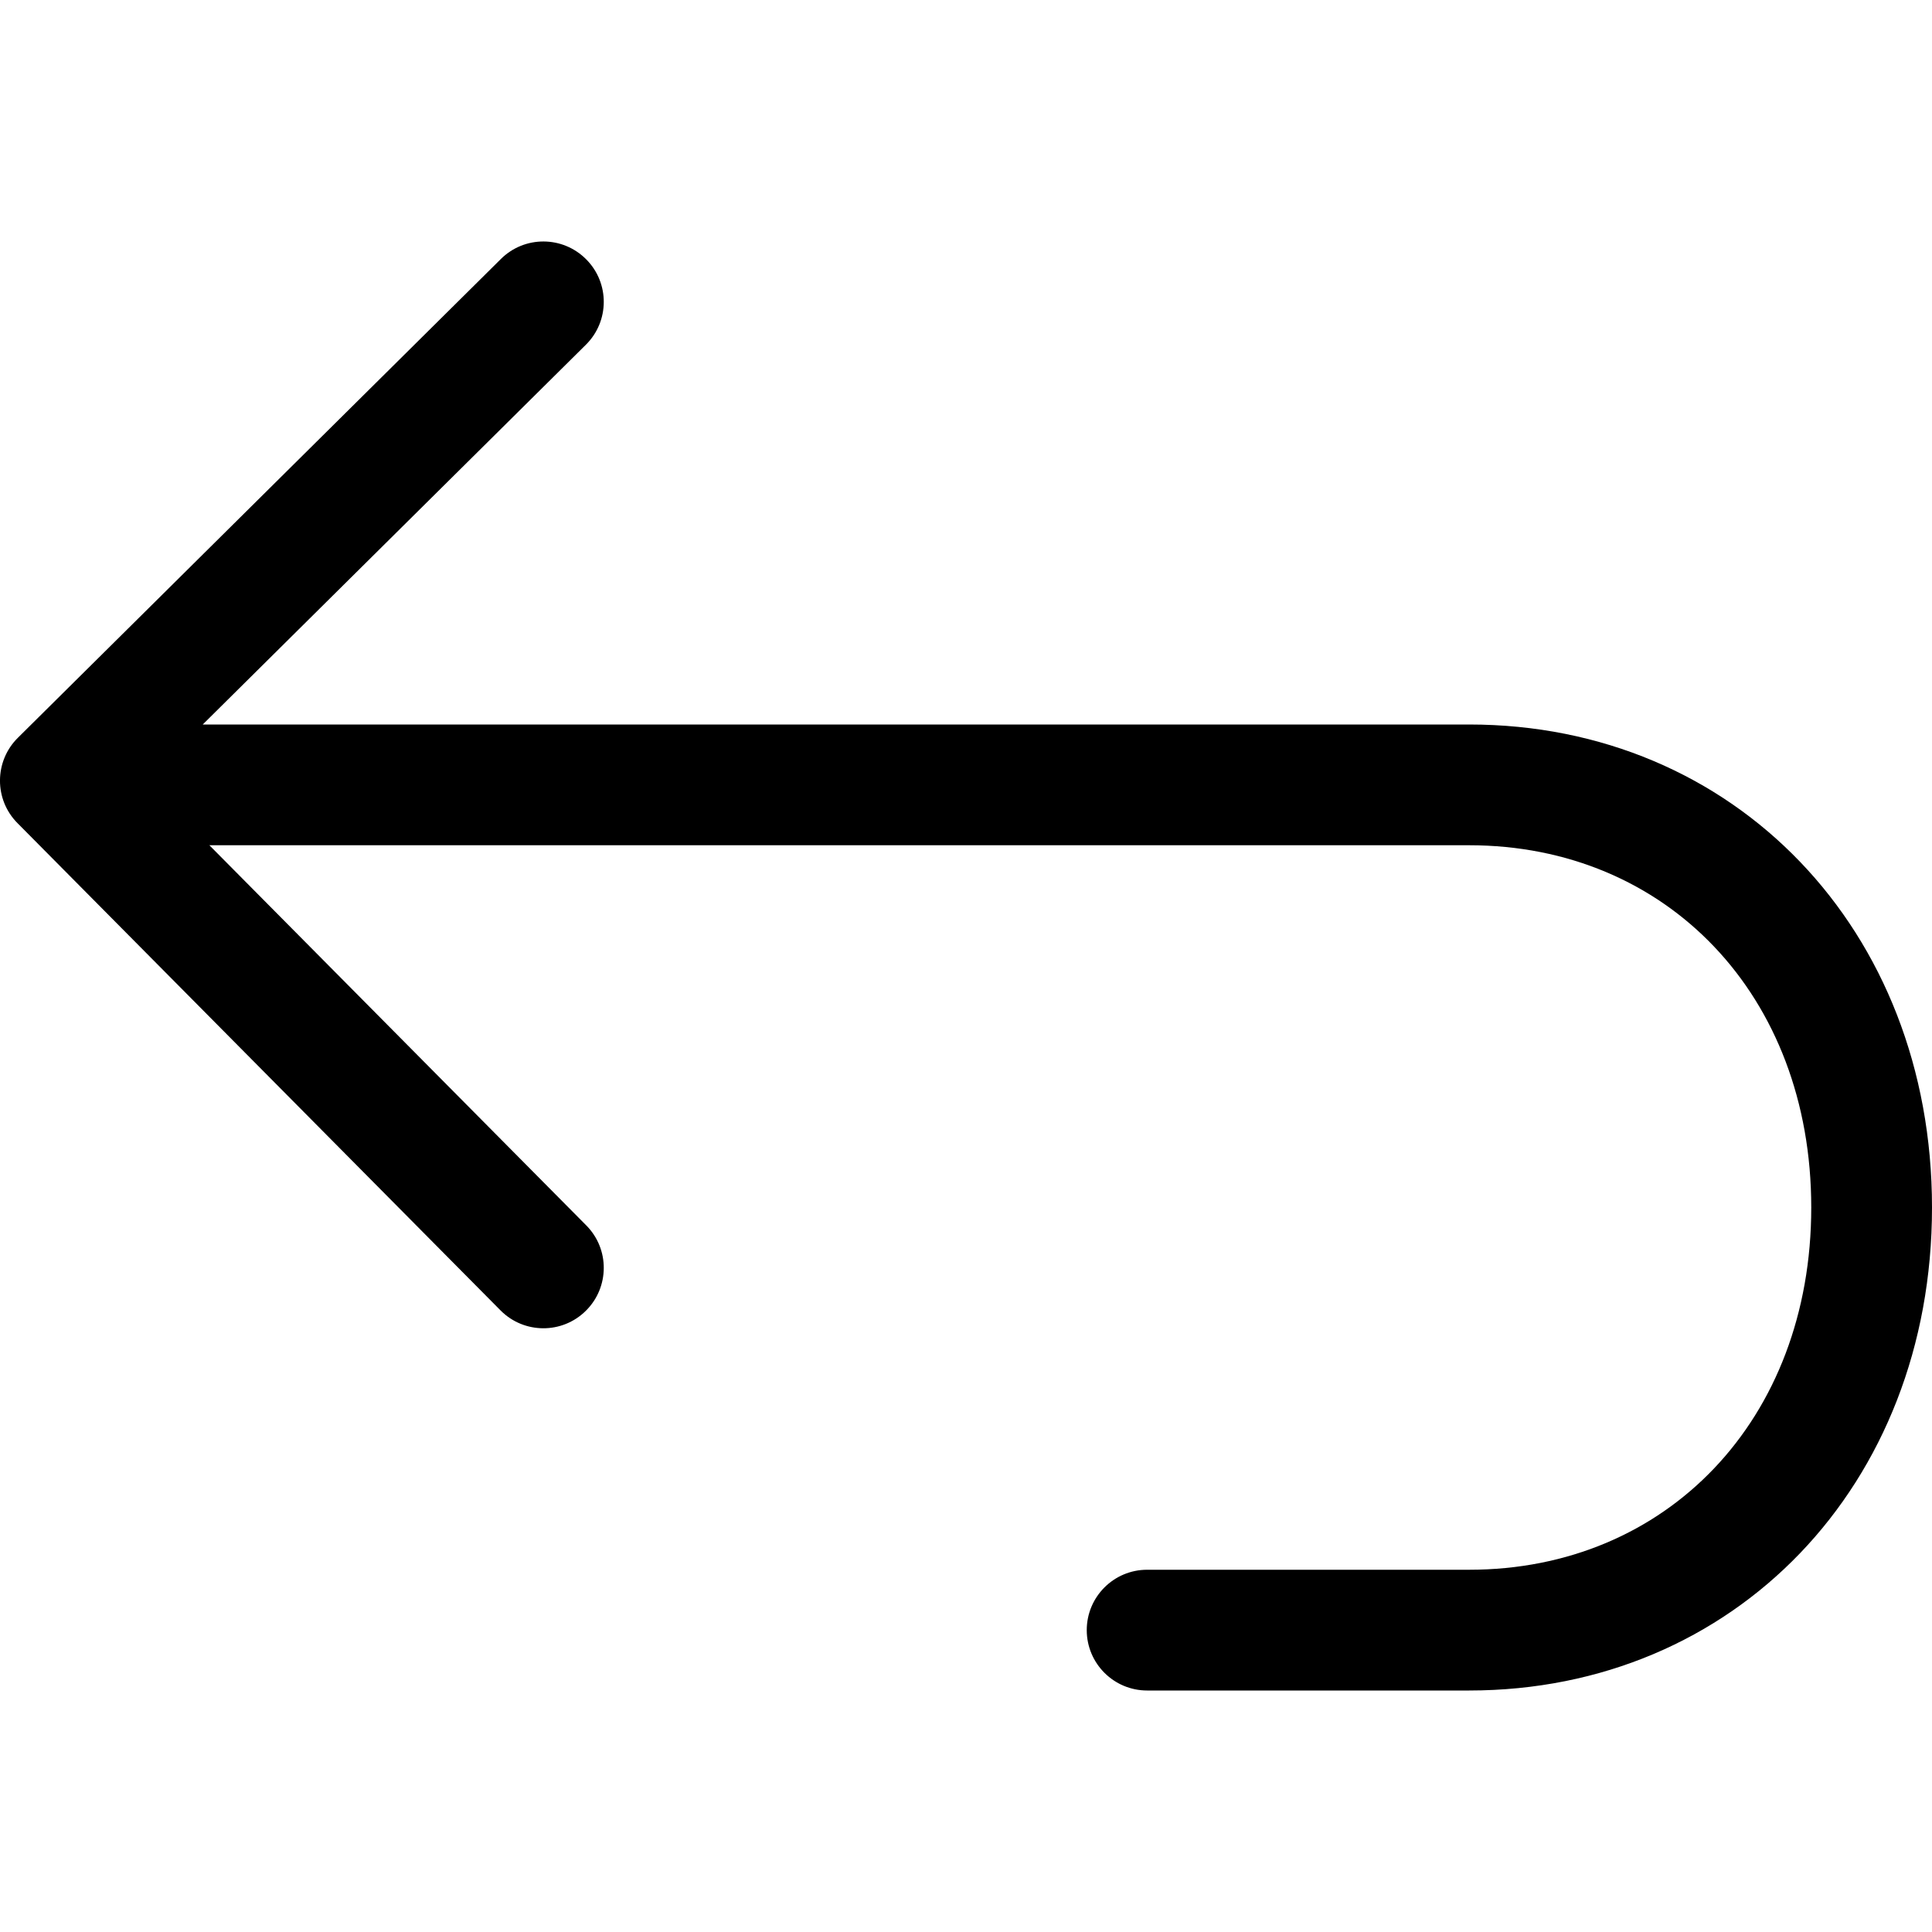
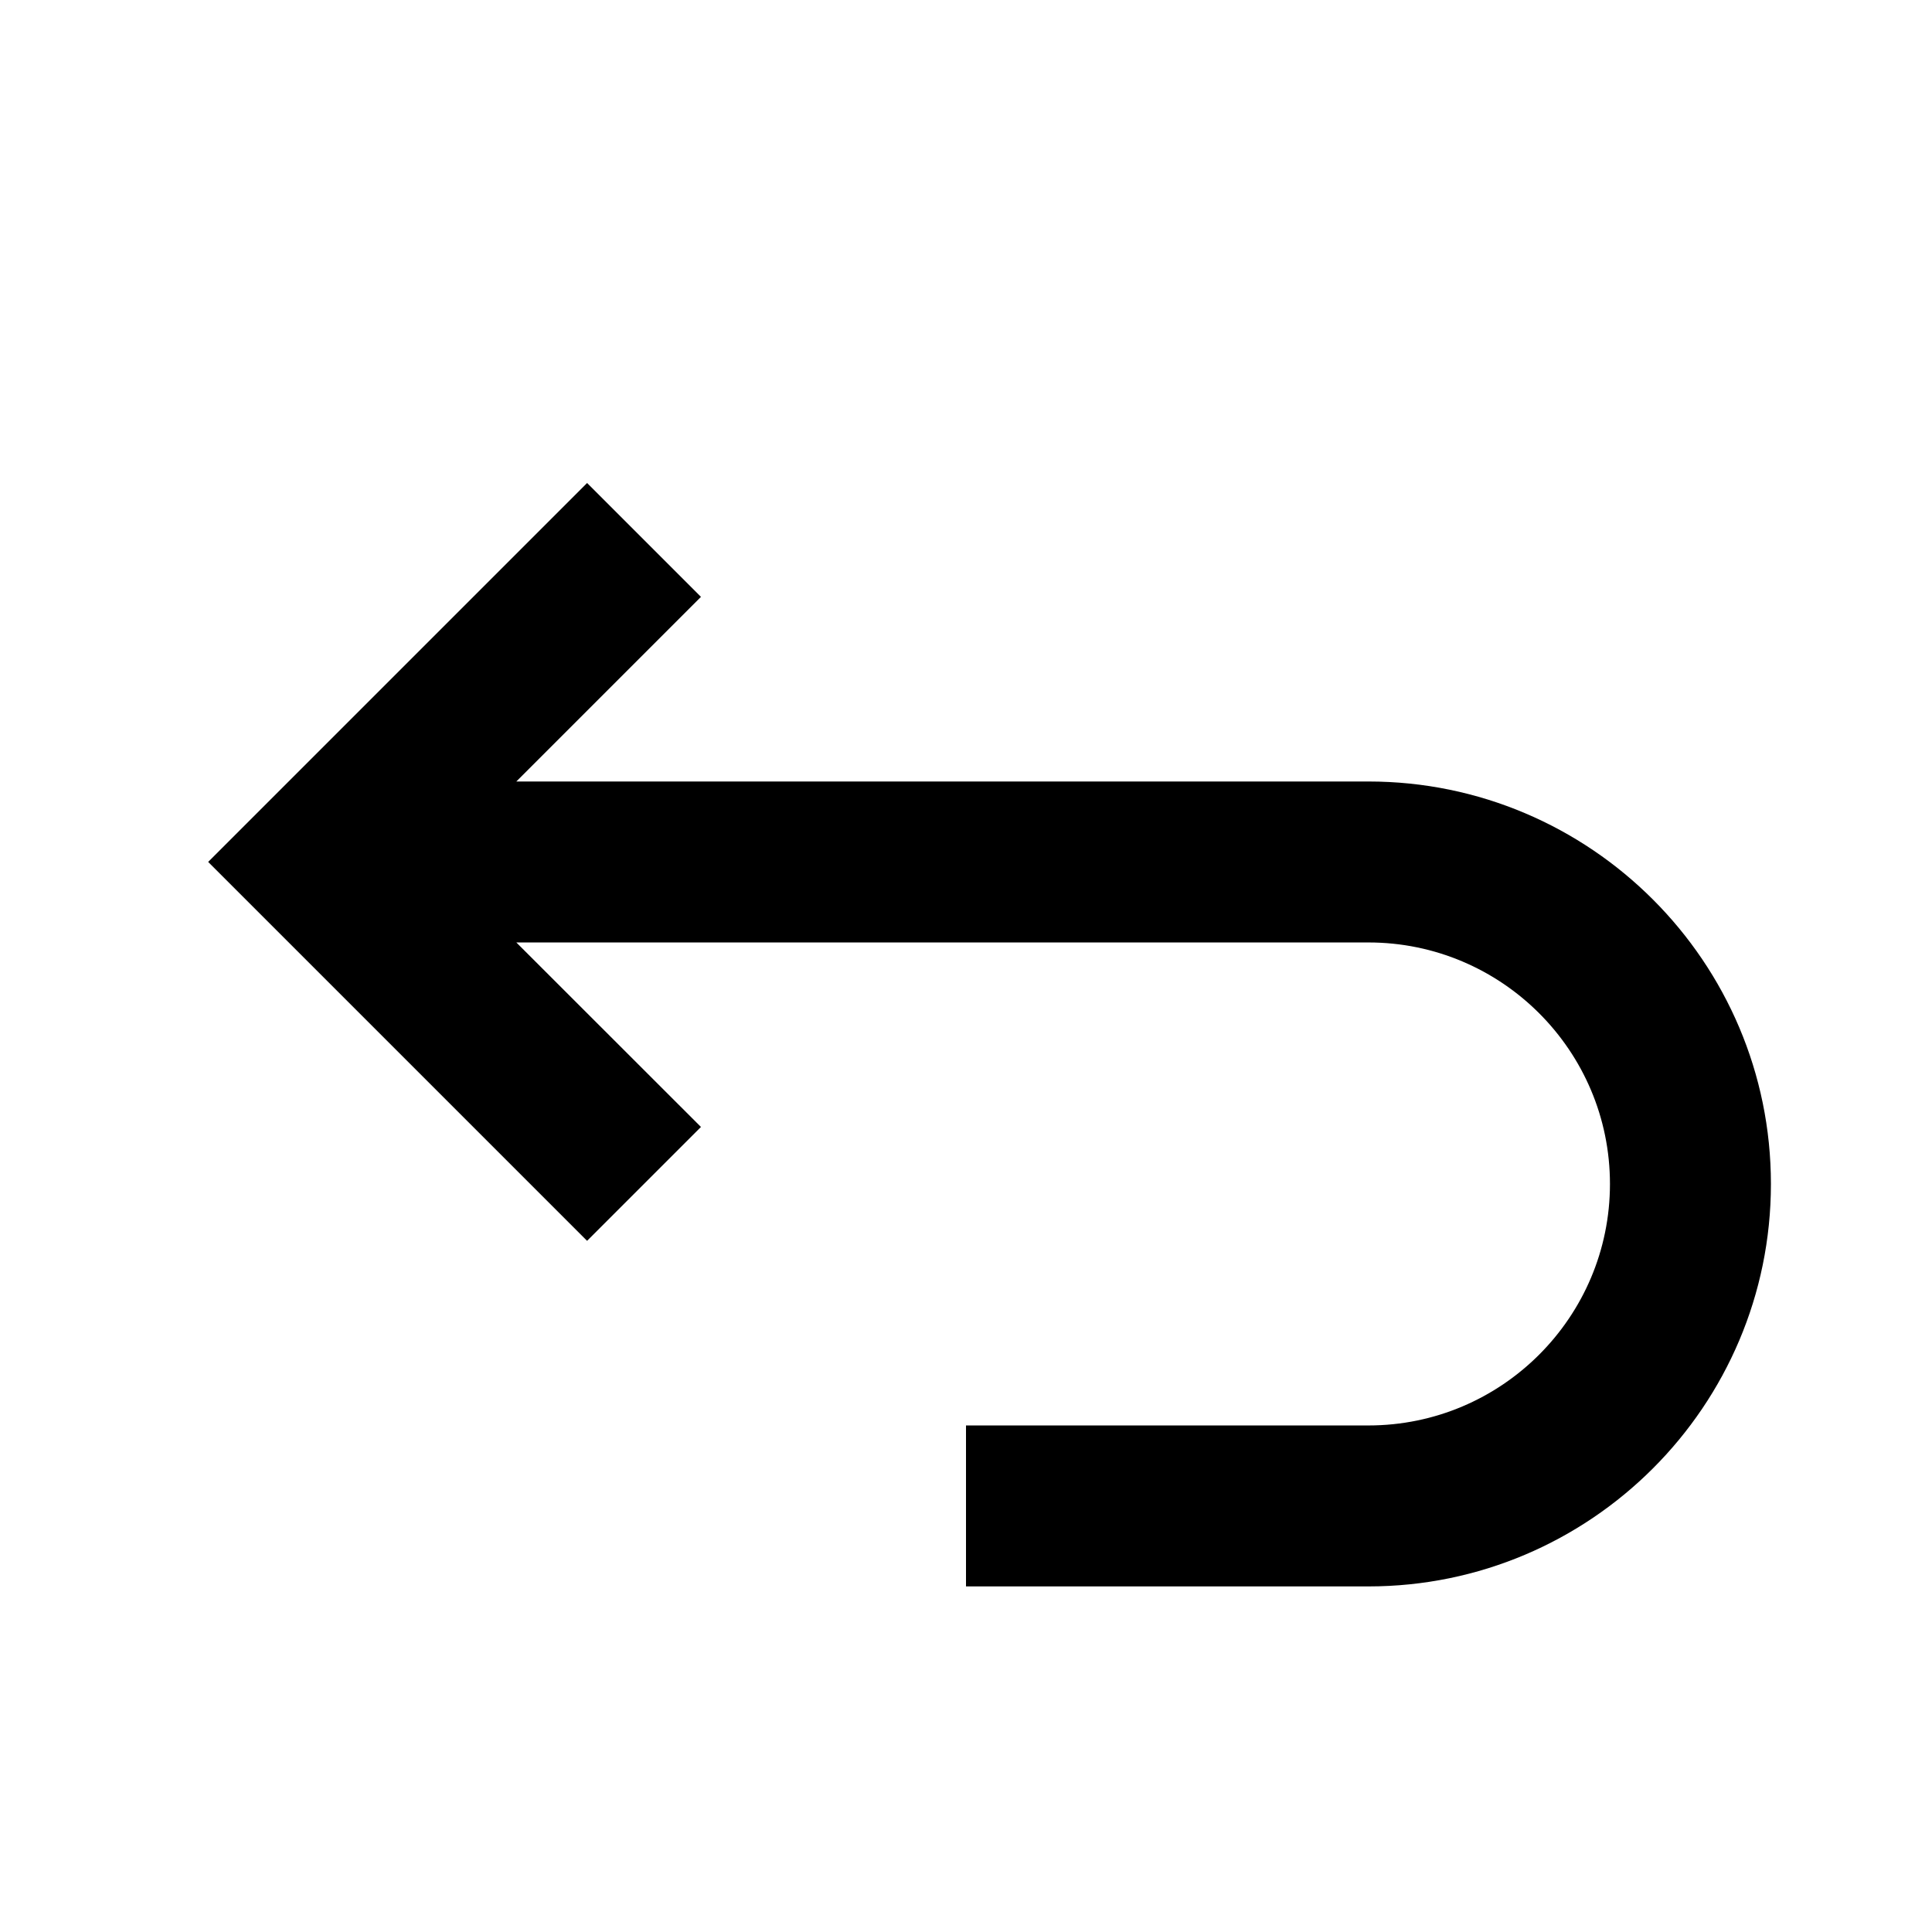
<svg xmlns="http://www.w3.org/2000/svg" width="16px" height="16px">
-   <path d="M12.167,7 L1.734,7 L4.855,10.148 C5.05,10.344 5.048,10.661 4.852,10.855 C4.656,11.05 4.339,11.048 4.145,10.852 L0.145,6.817 C-0.05,6.621 -0.048,6.304 0.148,6.11 L4.148,2.145 C4.344,1.95 4.661,1.952 4.855,2.148 C5.05,2.344 5.048,2.661 4.852,2.855 L1.679,6 L12.167,6 C14.364,6 16,7.699 16,10 C16,12.301 14.364,14 12.167,14 L9.5,14 C9.224,14 9,13.776 9,13.5 C9,13.224 9.224,13 9.5,13 L12.167,13 C13.803,13 15,11.757 15,10 C15,8.243 13.803,7 12.167,7 Z" />
+   <path d="m 11.333,13.138 c 1.838,0 3.333,-1.495 3.333,-3.333 0,-1.838 -1.495,-3.333 -3.333,-3.333 H 4.276 L 5.805,4.943 4.862,4 1.724,7.138 4.862,10.276 5.805,9.333 4.276,7.805 h 7.057 c 1.103,0 2,0.897 2,2 0,1.103 -0.897,2 -2,2 H 8 v 1.333 z" />
</svg>
